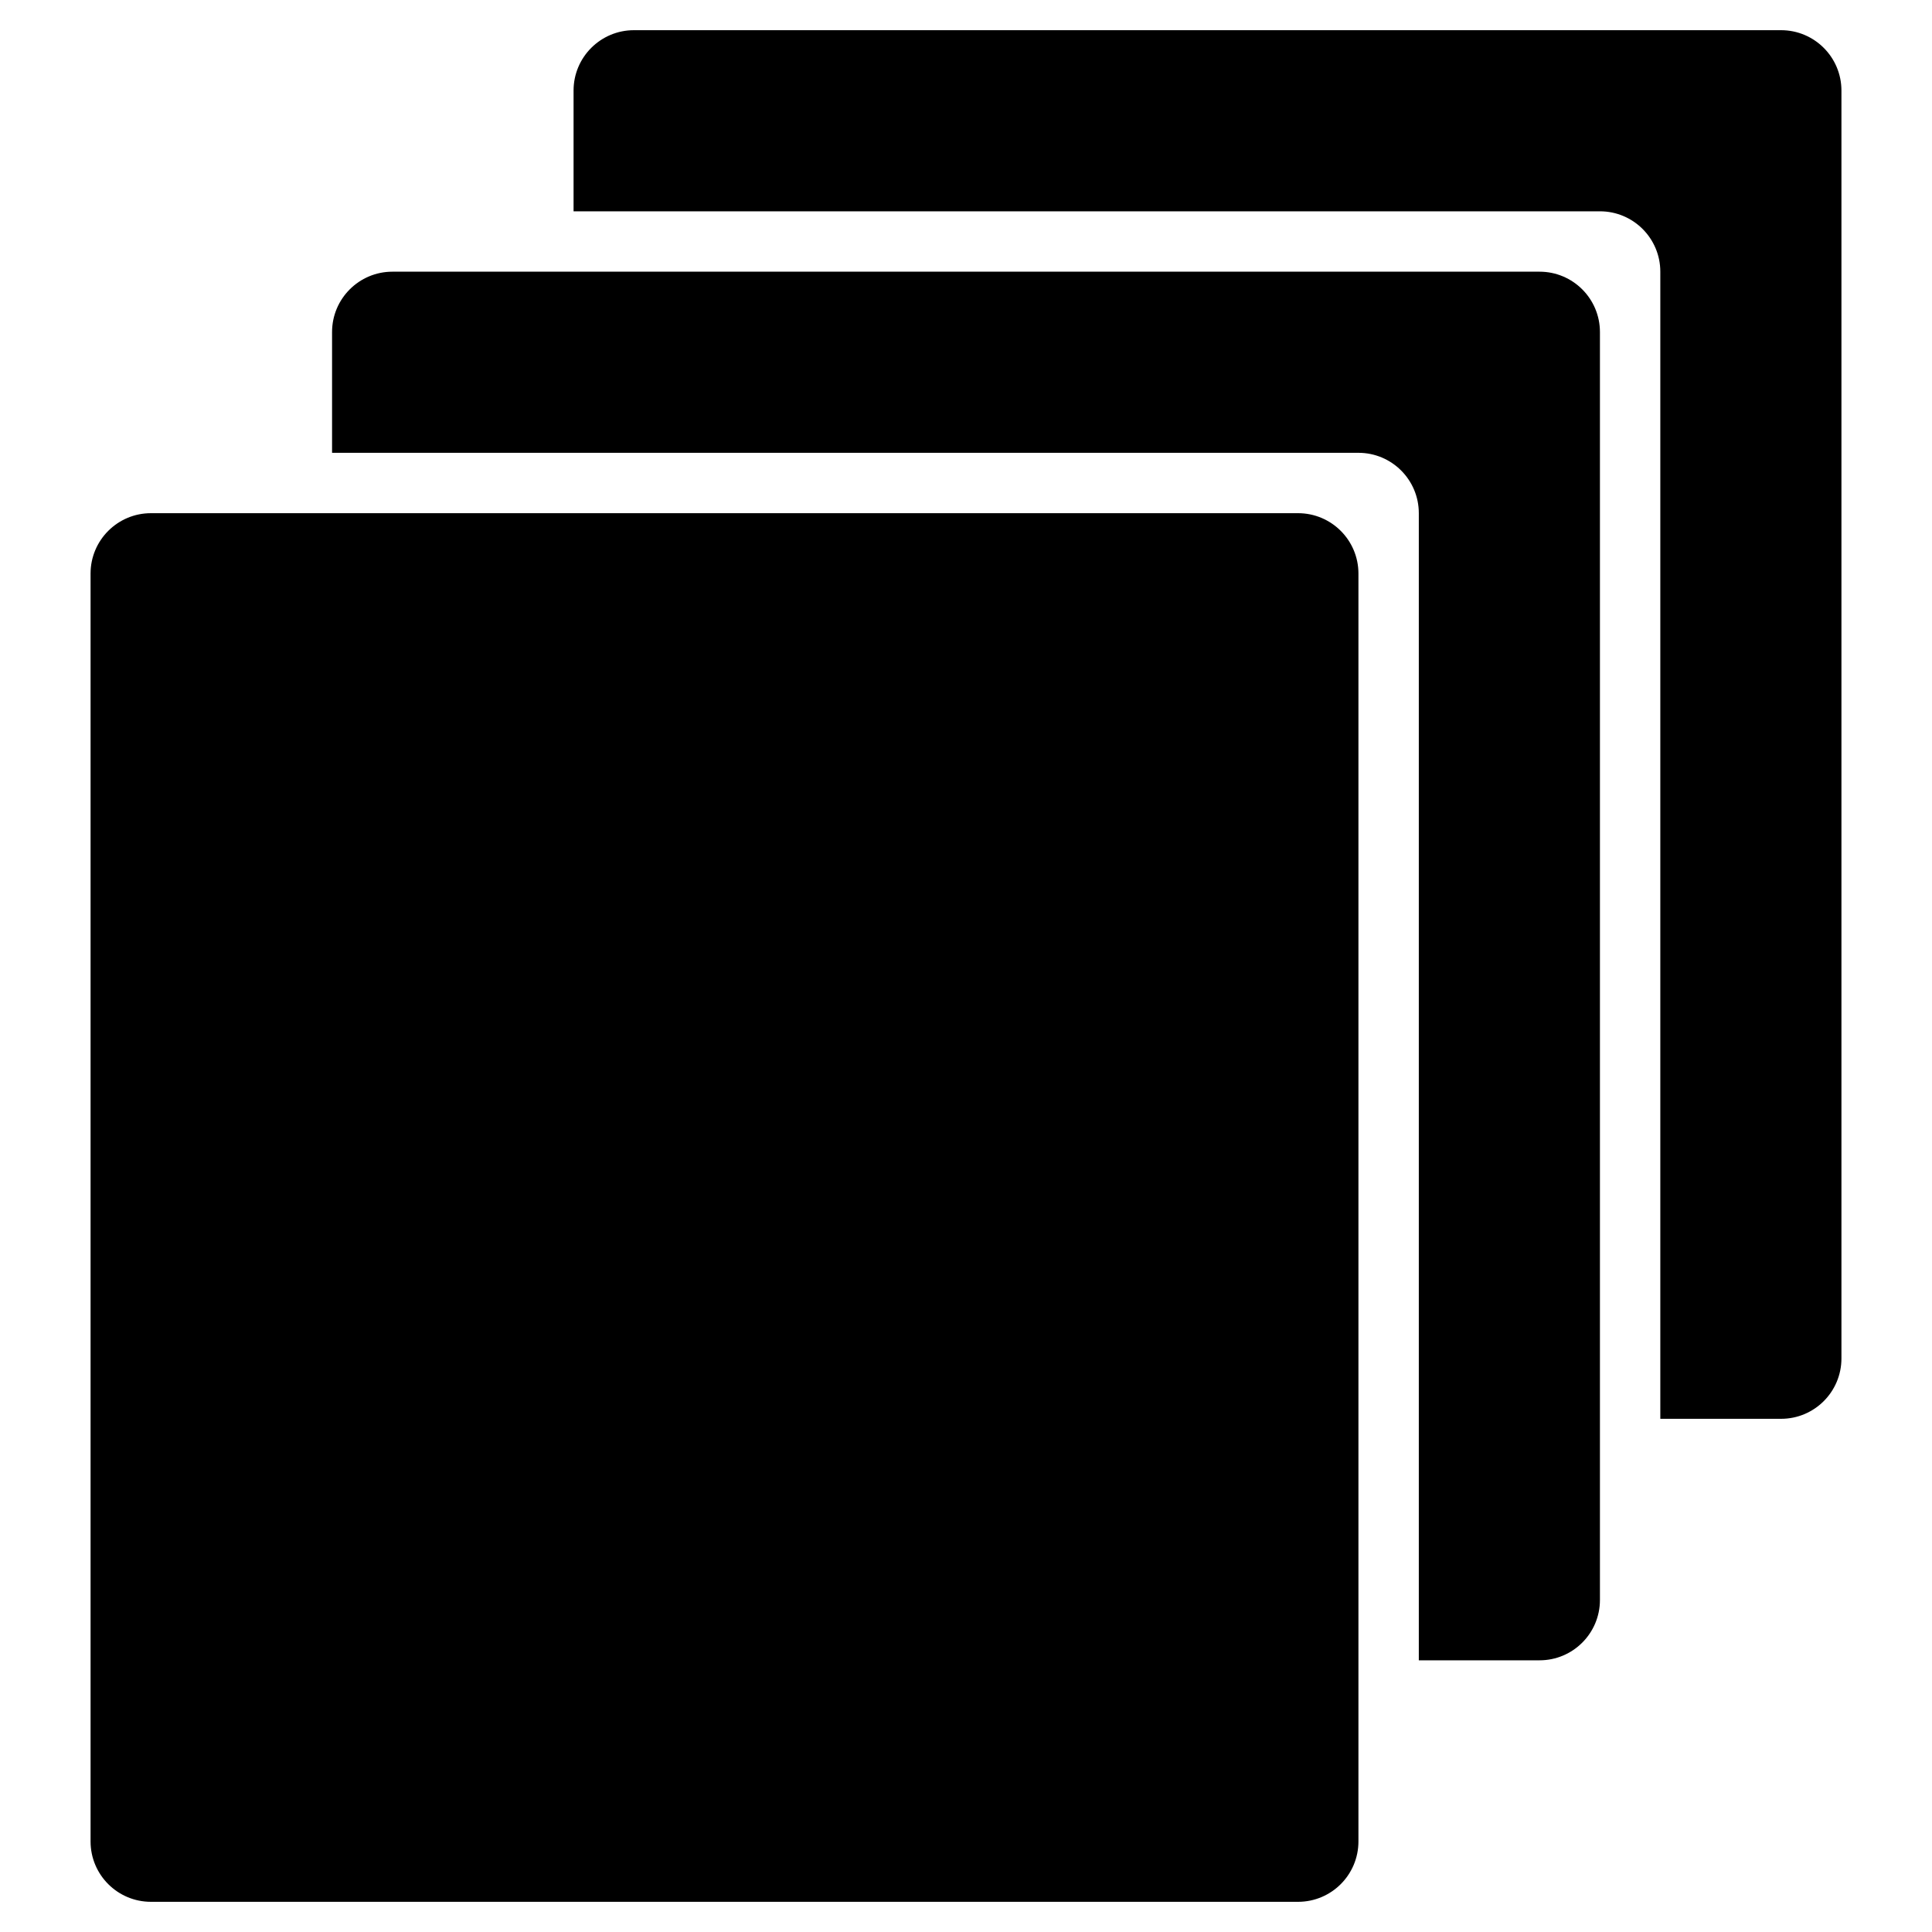
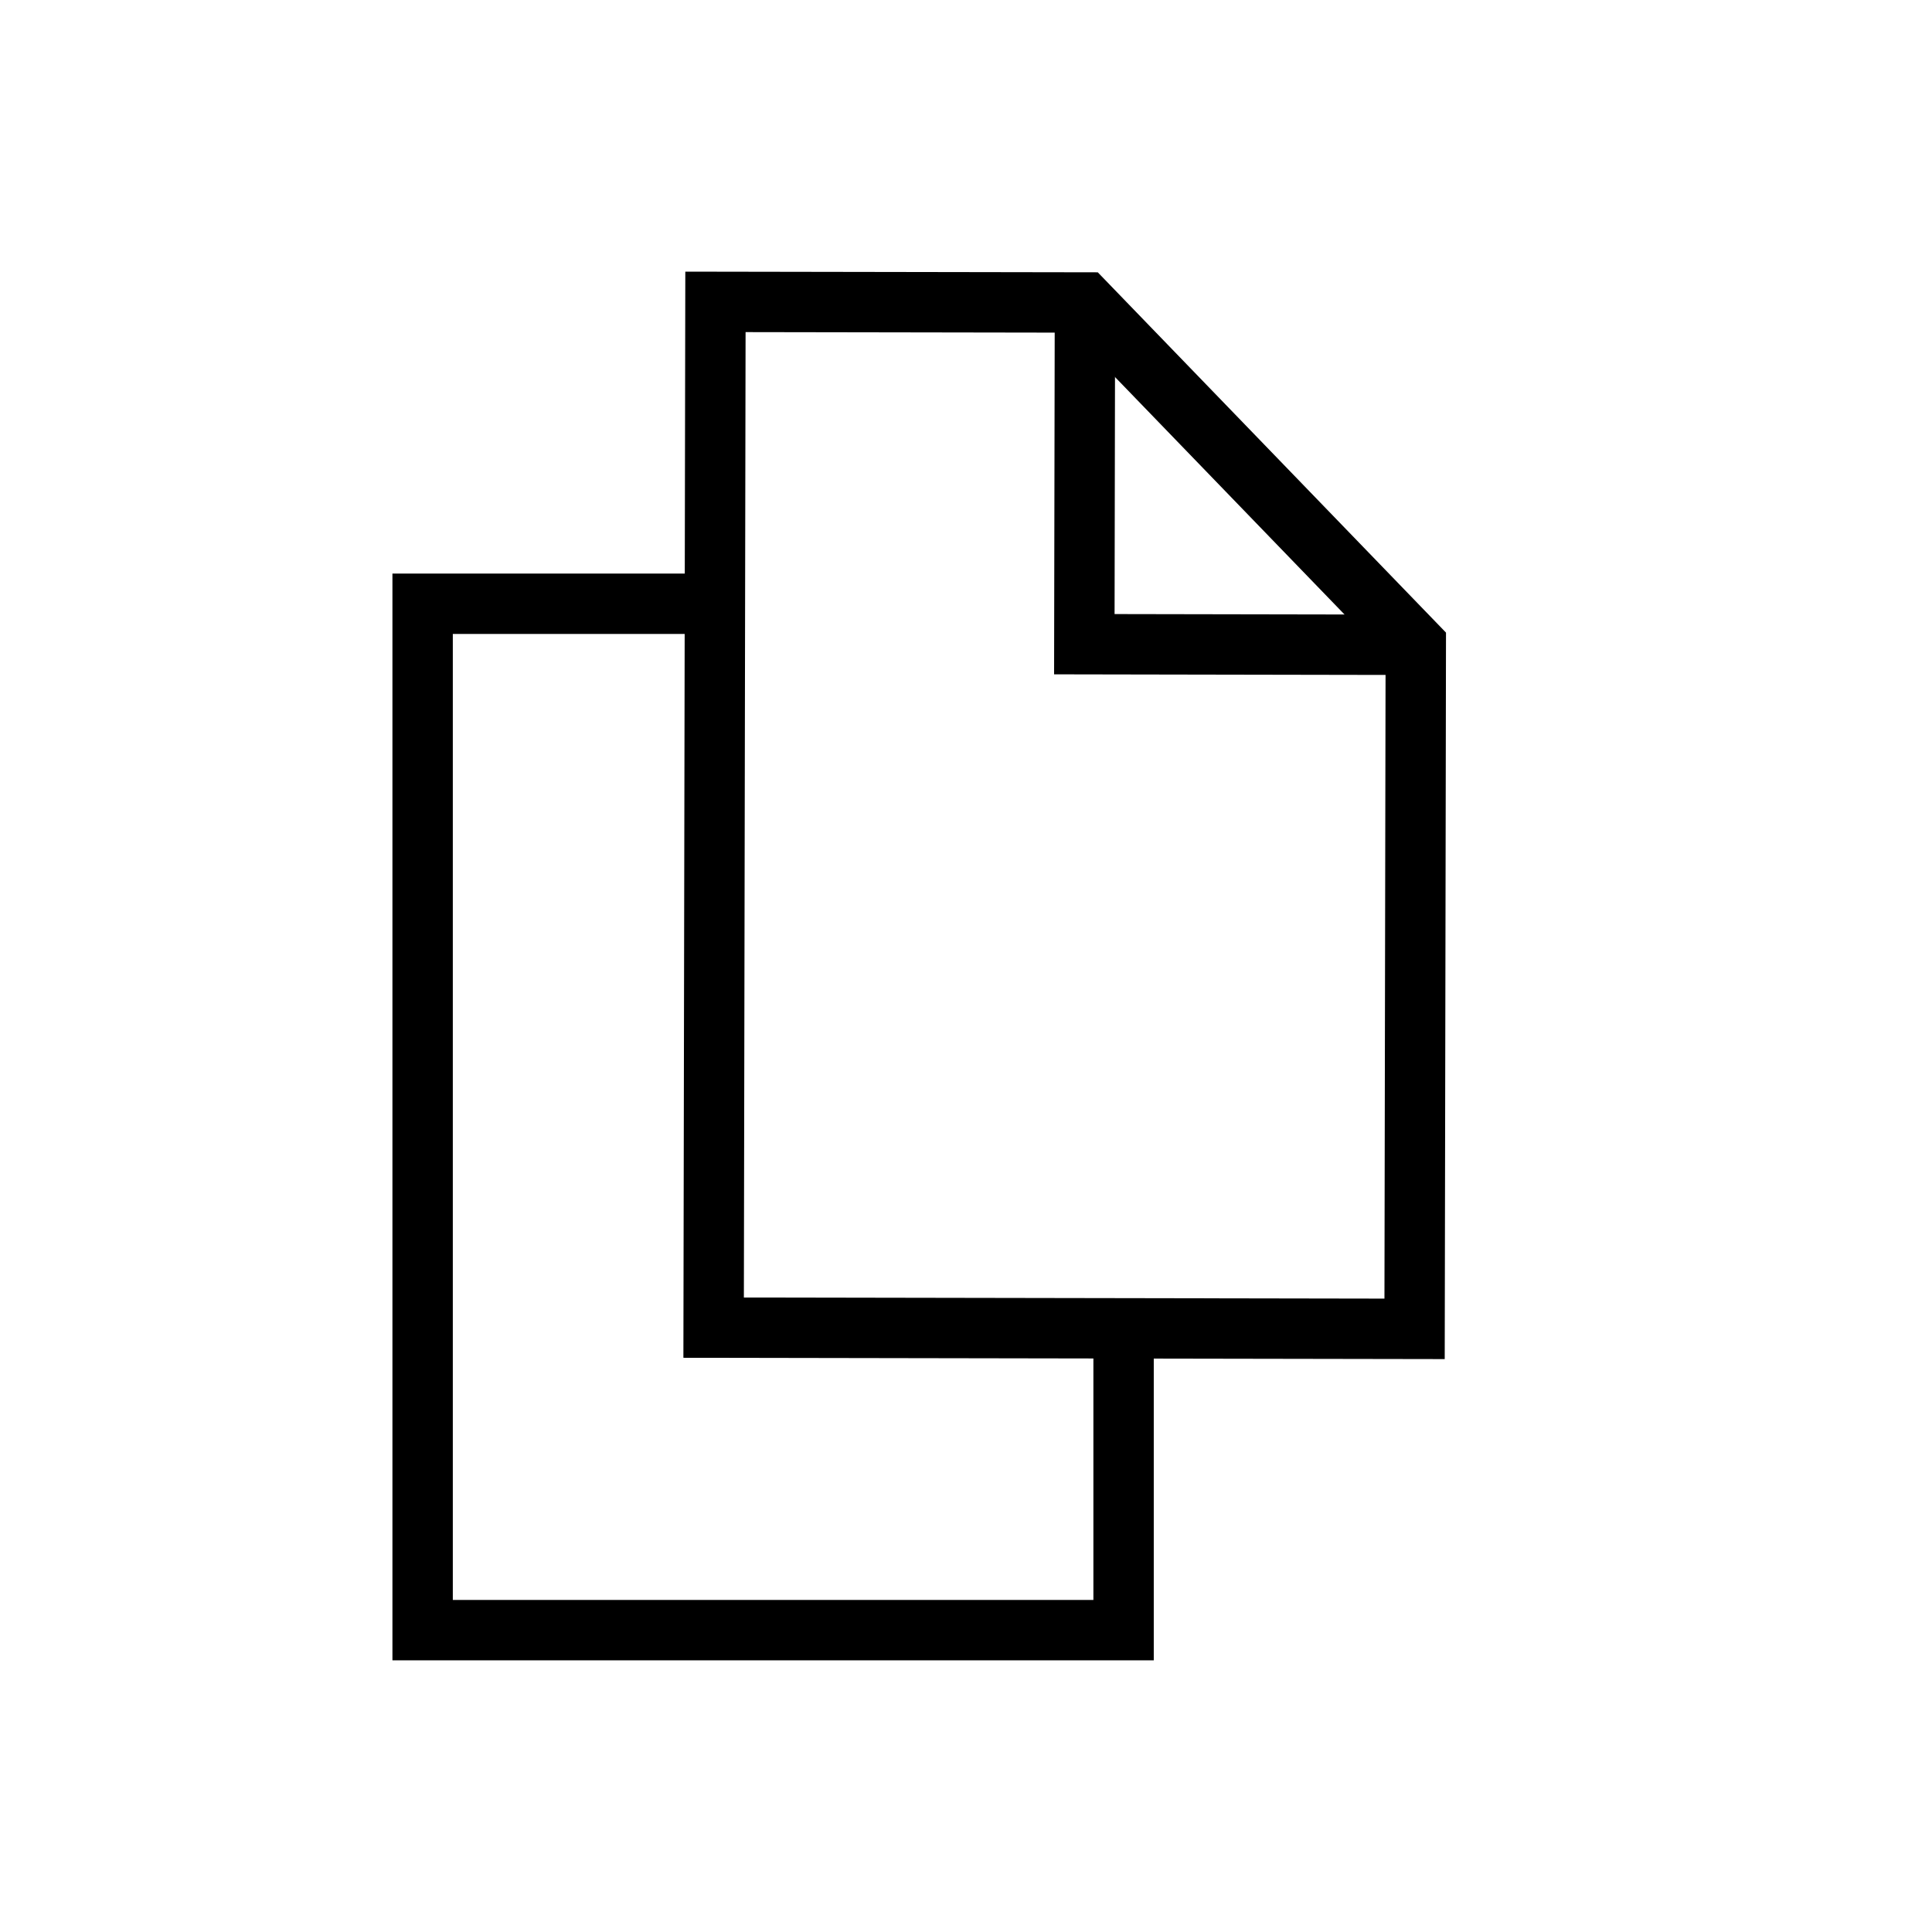
- <svg xmlns="http://www.w3.org/2000/svg" viewBox="0 0 64 64">
-   <g fill="currentColor">
-     <path d="M43 17H5a2 2 0 0 0-2 2v42a2 2 0 0 0 2 2h38a2 2 0 0 0 2-2V19a2 2 0 0 0-2-2z" />
-     <path d="M59 47h-4V9a2 2 0 0 0-2-2H19V3a2 2 0 0 1 2-2h38a2 2 0 0 1 2 2v42a2 2 0 0 1-2 2z" />
-     <path d="M51 55h-4V17a2 2 0 0 0-2-2H11v-4a2 2 0 0 1 2-2h38a2 2 0 0 1 2 2v42a2 2 0 0 1-2 2z" />
+ <svg xmlns="http://www.w3.org/2000/svg" viewBox="0 0 32 32">
+   <g fill="none" stroke="currentColor" stroke-miterlimit="10">
+     <path d="M17.97 5.01l-.01 5.66 5.49.01M18.61 22v5H7V10h4.84" />
+     <path d="M23.45 10.68l-.02 11.33-11.61-.02L11.85 5l6.12.01 5.48 5.67z" />
  </g>
</svg>
